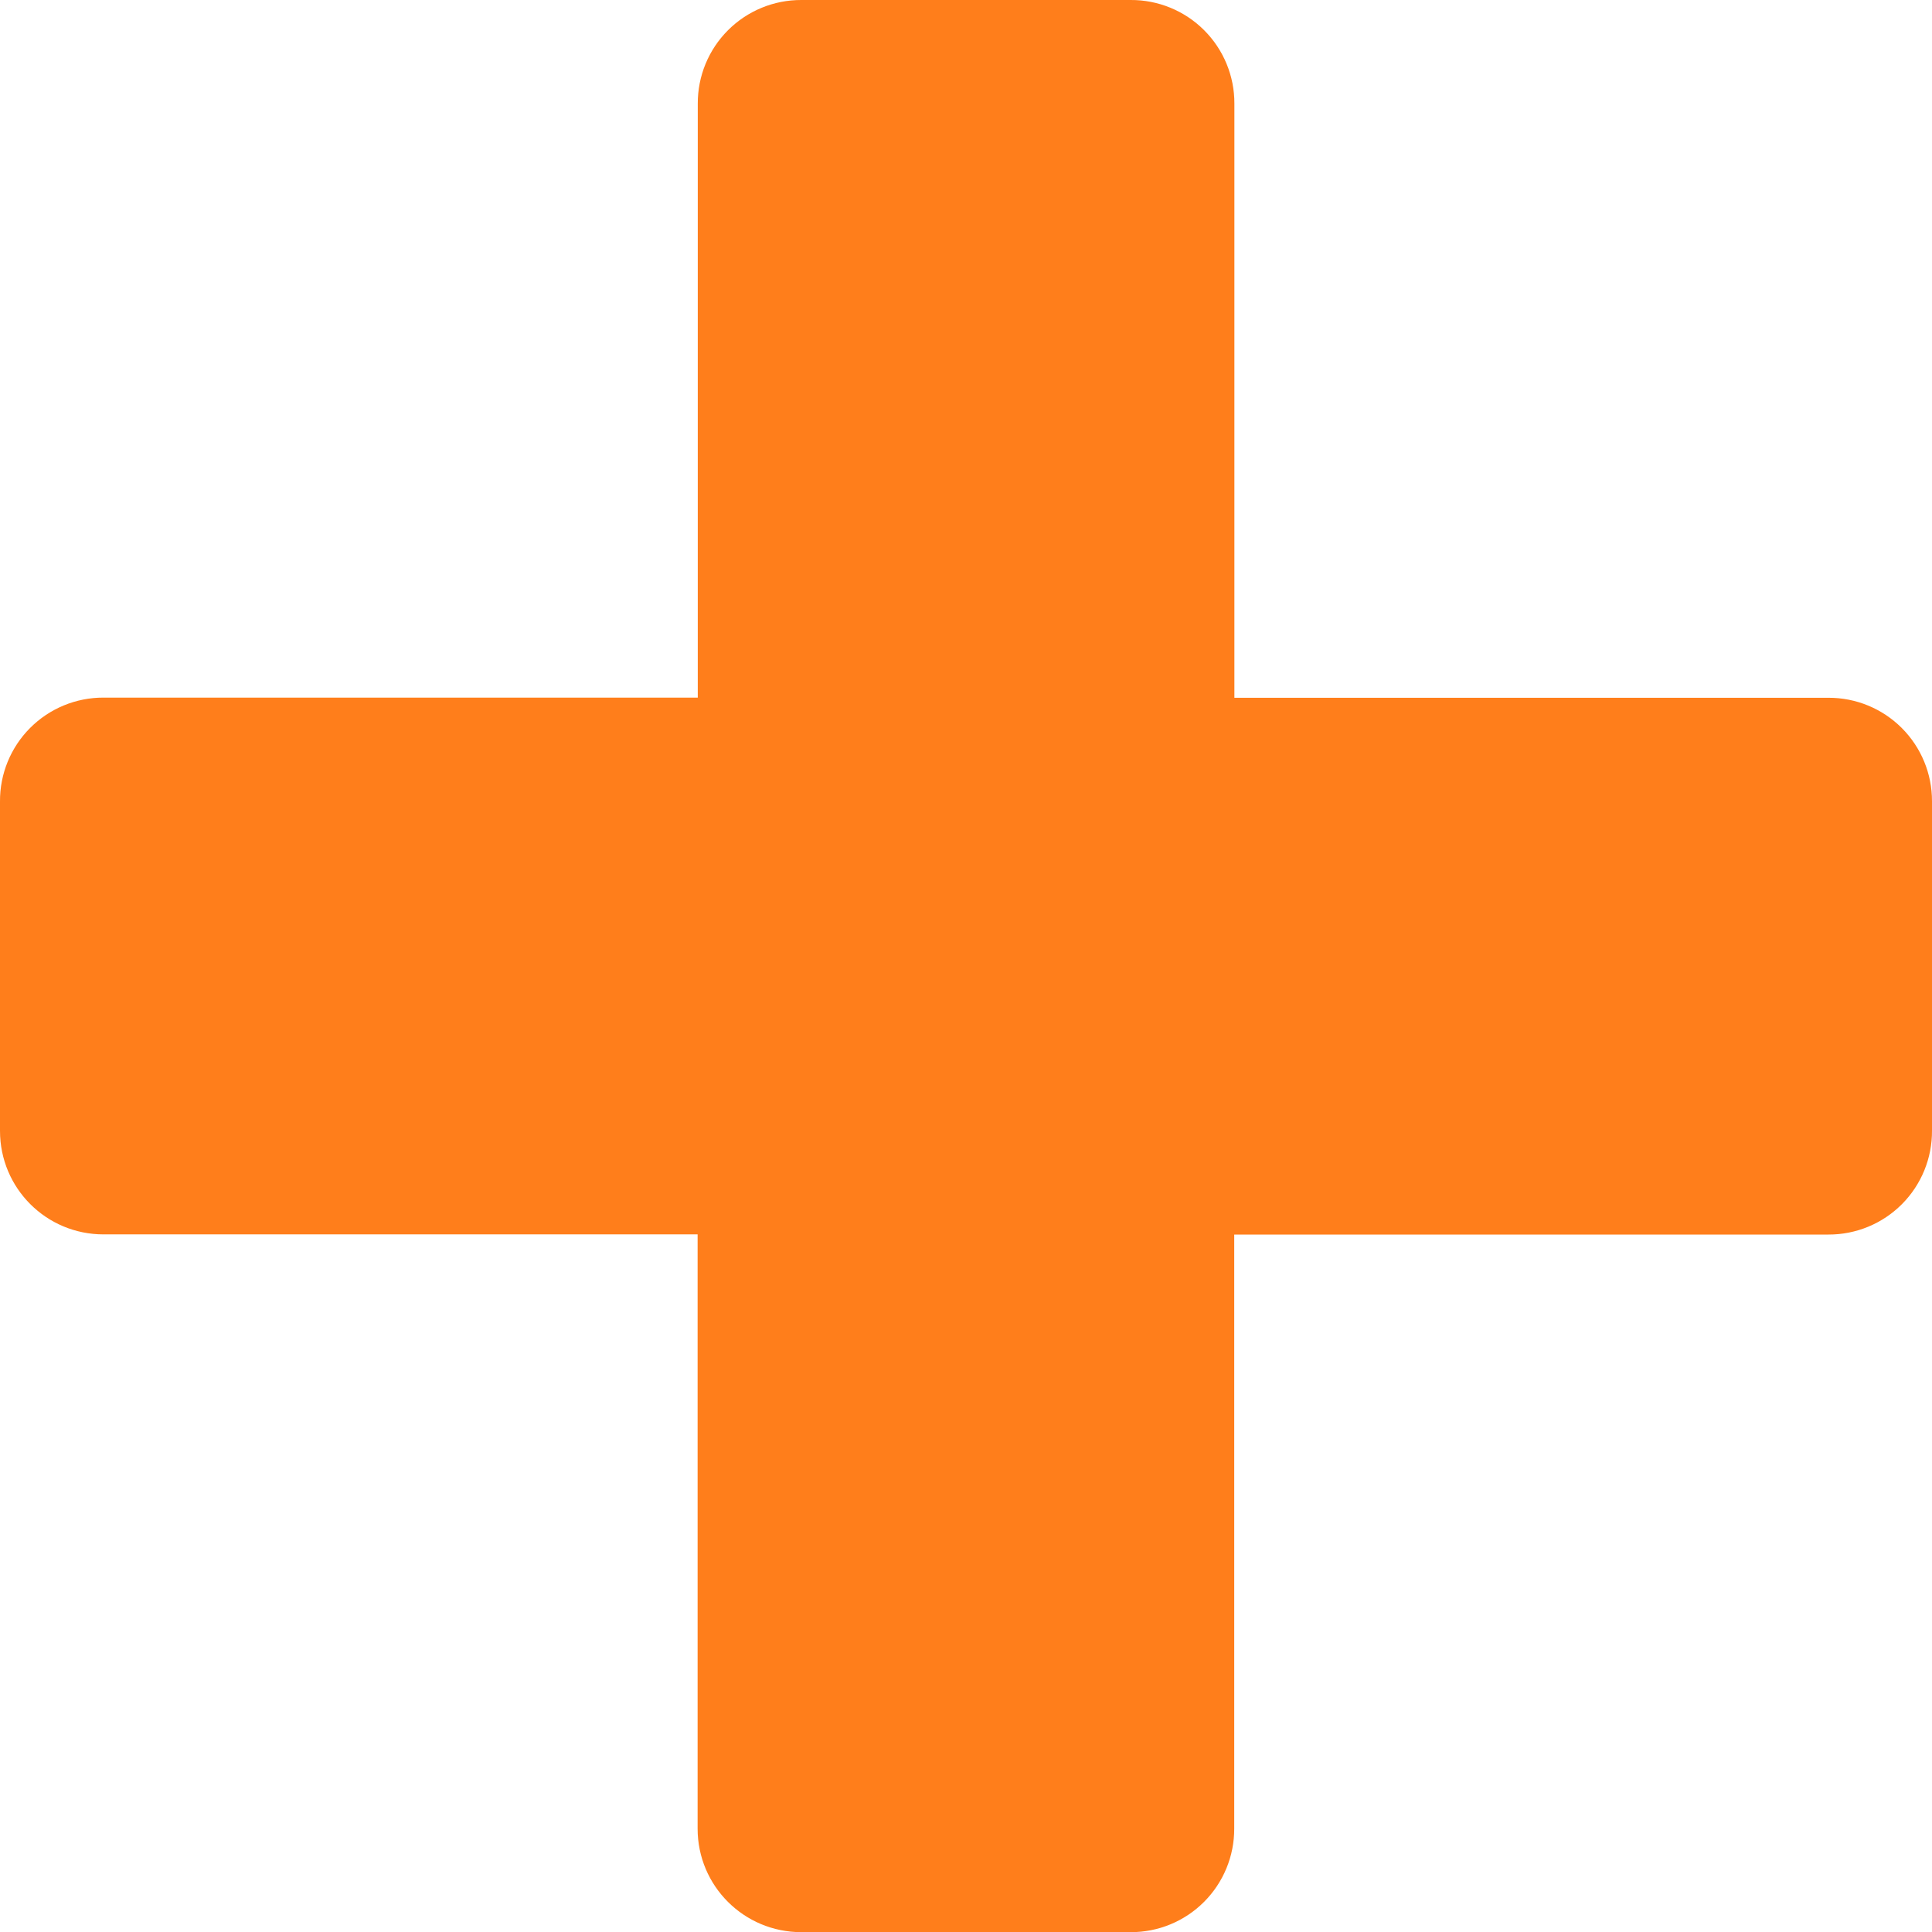
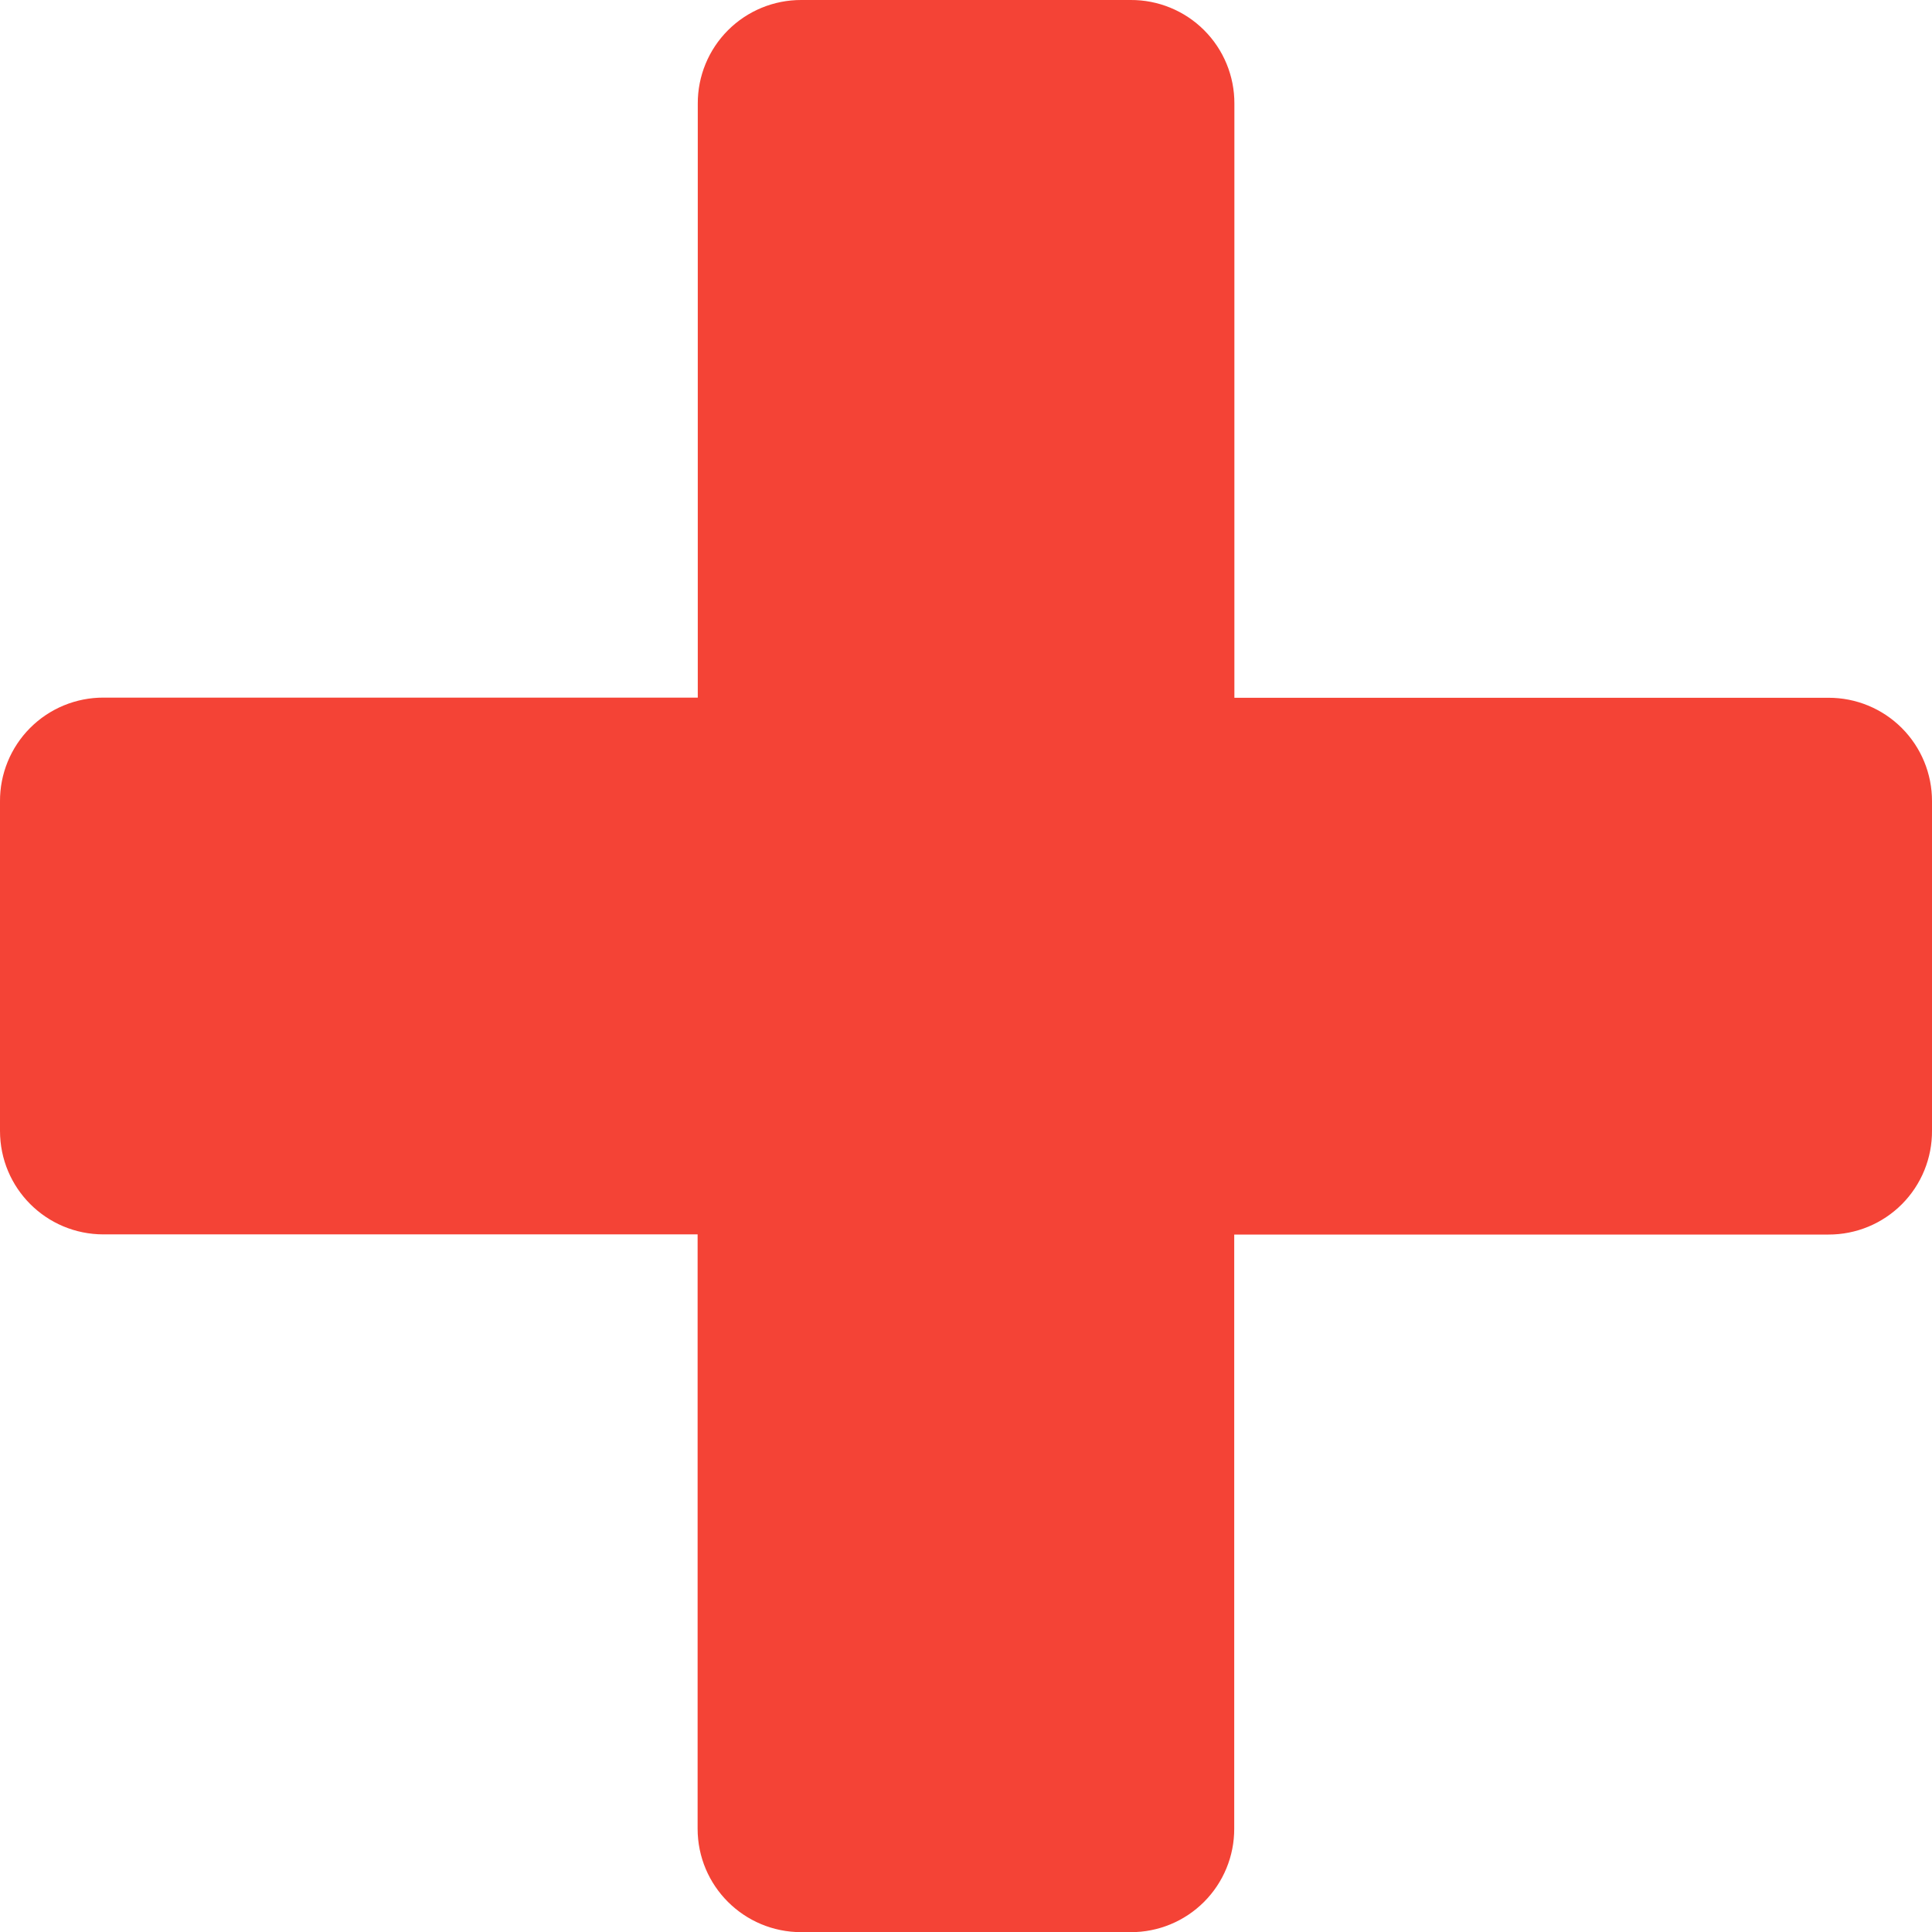
<svg xmlns="http://www.w3.org/2000/svg" xmlns:xlink="http://www.w3.org/1999/xlink" width="12" height="12">
  <defs>
    <path d="M12 7.023V4.977a.641.641 0 0 0-.643-.643h-3.69V.643A.641.641 0 0 0 7.022 0H4.977a.641.641 0 0 0-.643.643v3.69H.643A.641.641 0 0 0 0 4.978v2.046c0 .356.287.643.643.643h3.69v3.691c0 .356.288.643.644.643h2.046a.641.641 0 0 0 .643-.643v-3.69h3.691A.641.641 0 0 0 12 7.022Z" id="b" />
  </defs>
-   <use fill="#FF7E1B" fill-rule="nonzero" xlink:href="#b" />
+   <use fill="#F44336" fill-rule="nonzero" xlink:href="#b" />
</svg>
